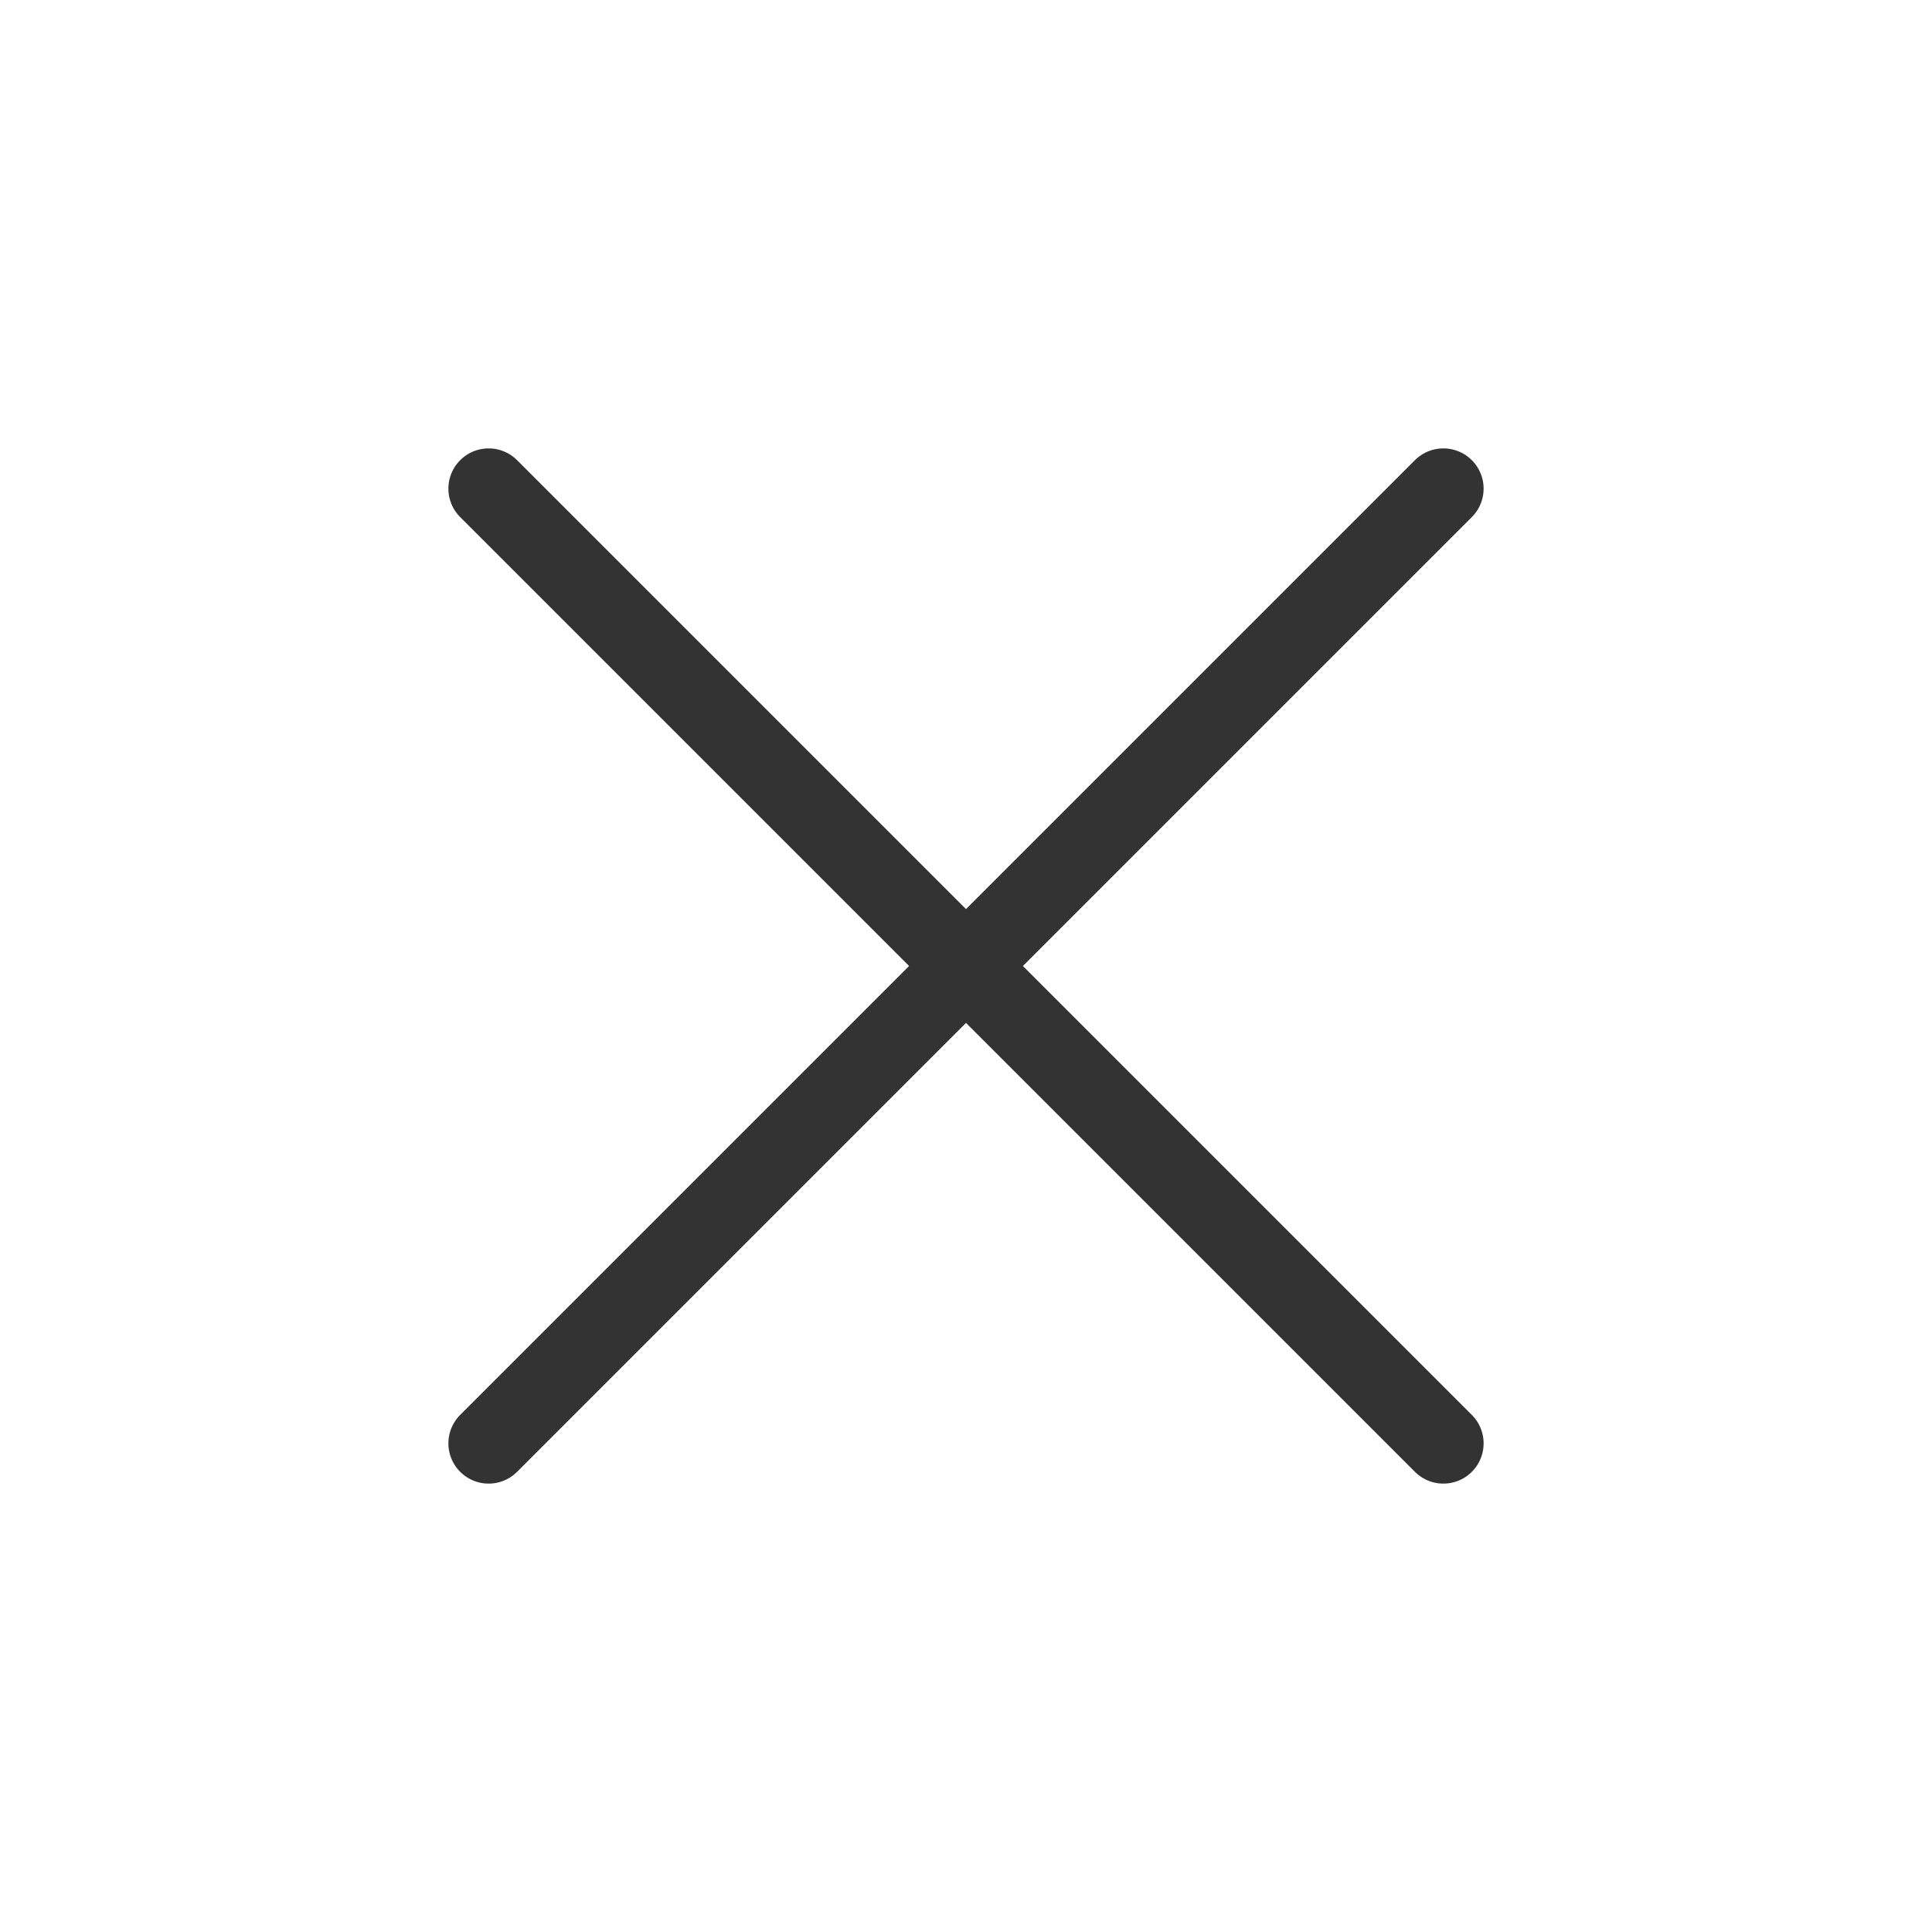
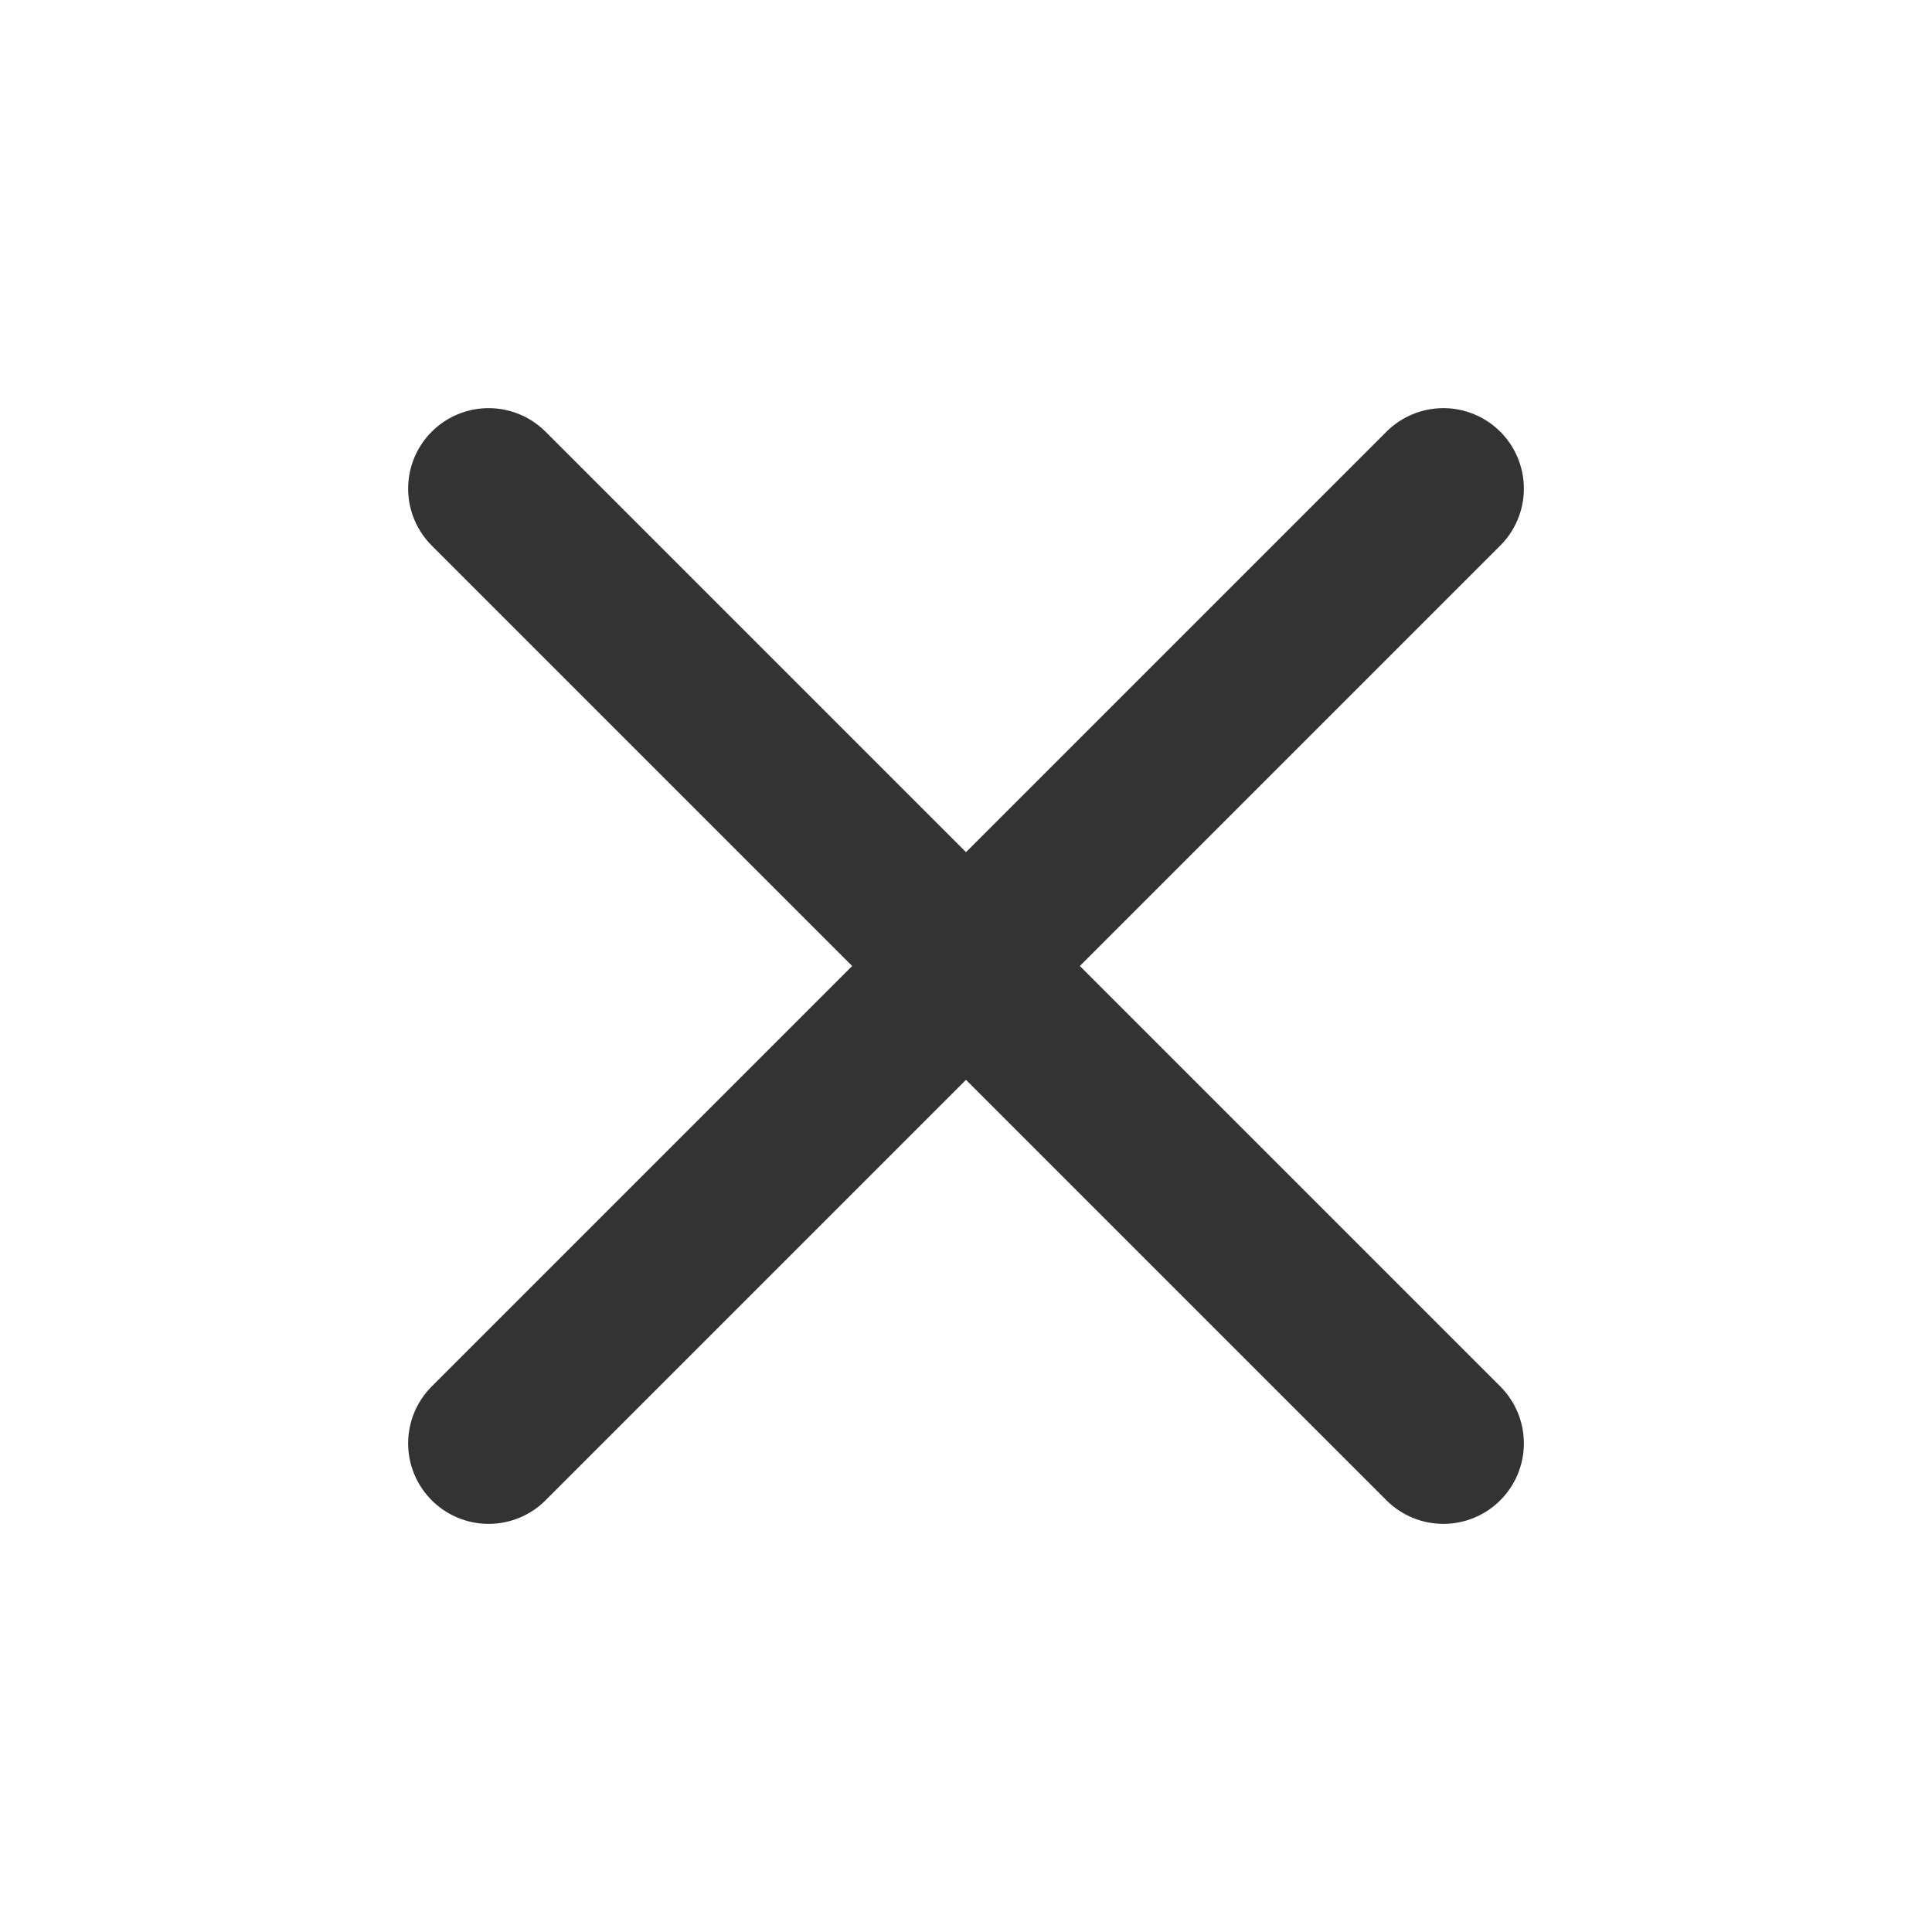
<svg xmlns="http://www.w3.org/2000/svg" width="24" height="24" viewBox="0 0 24 24" fill="none">
-   <path d="M6.07 6.07L17.93 17.93M17.93 6.07L6.07 17.93" stroke="#333333" stroke-linecap="round" stroke-linejoin="round" />
+   <path d="M6.07 6.07L17.93 17.93M17.93 6.07L6.07 17.93" stroke="#333333" stroke-width="2" stroke-linecap="round" stroke-linejoin="round" />
</svg>
